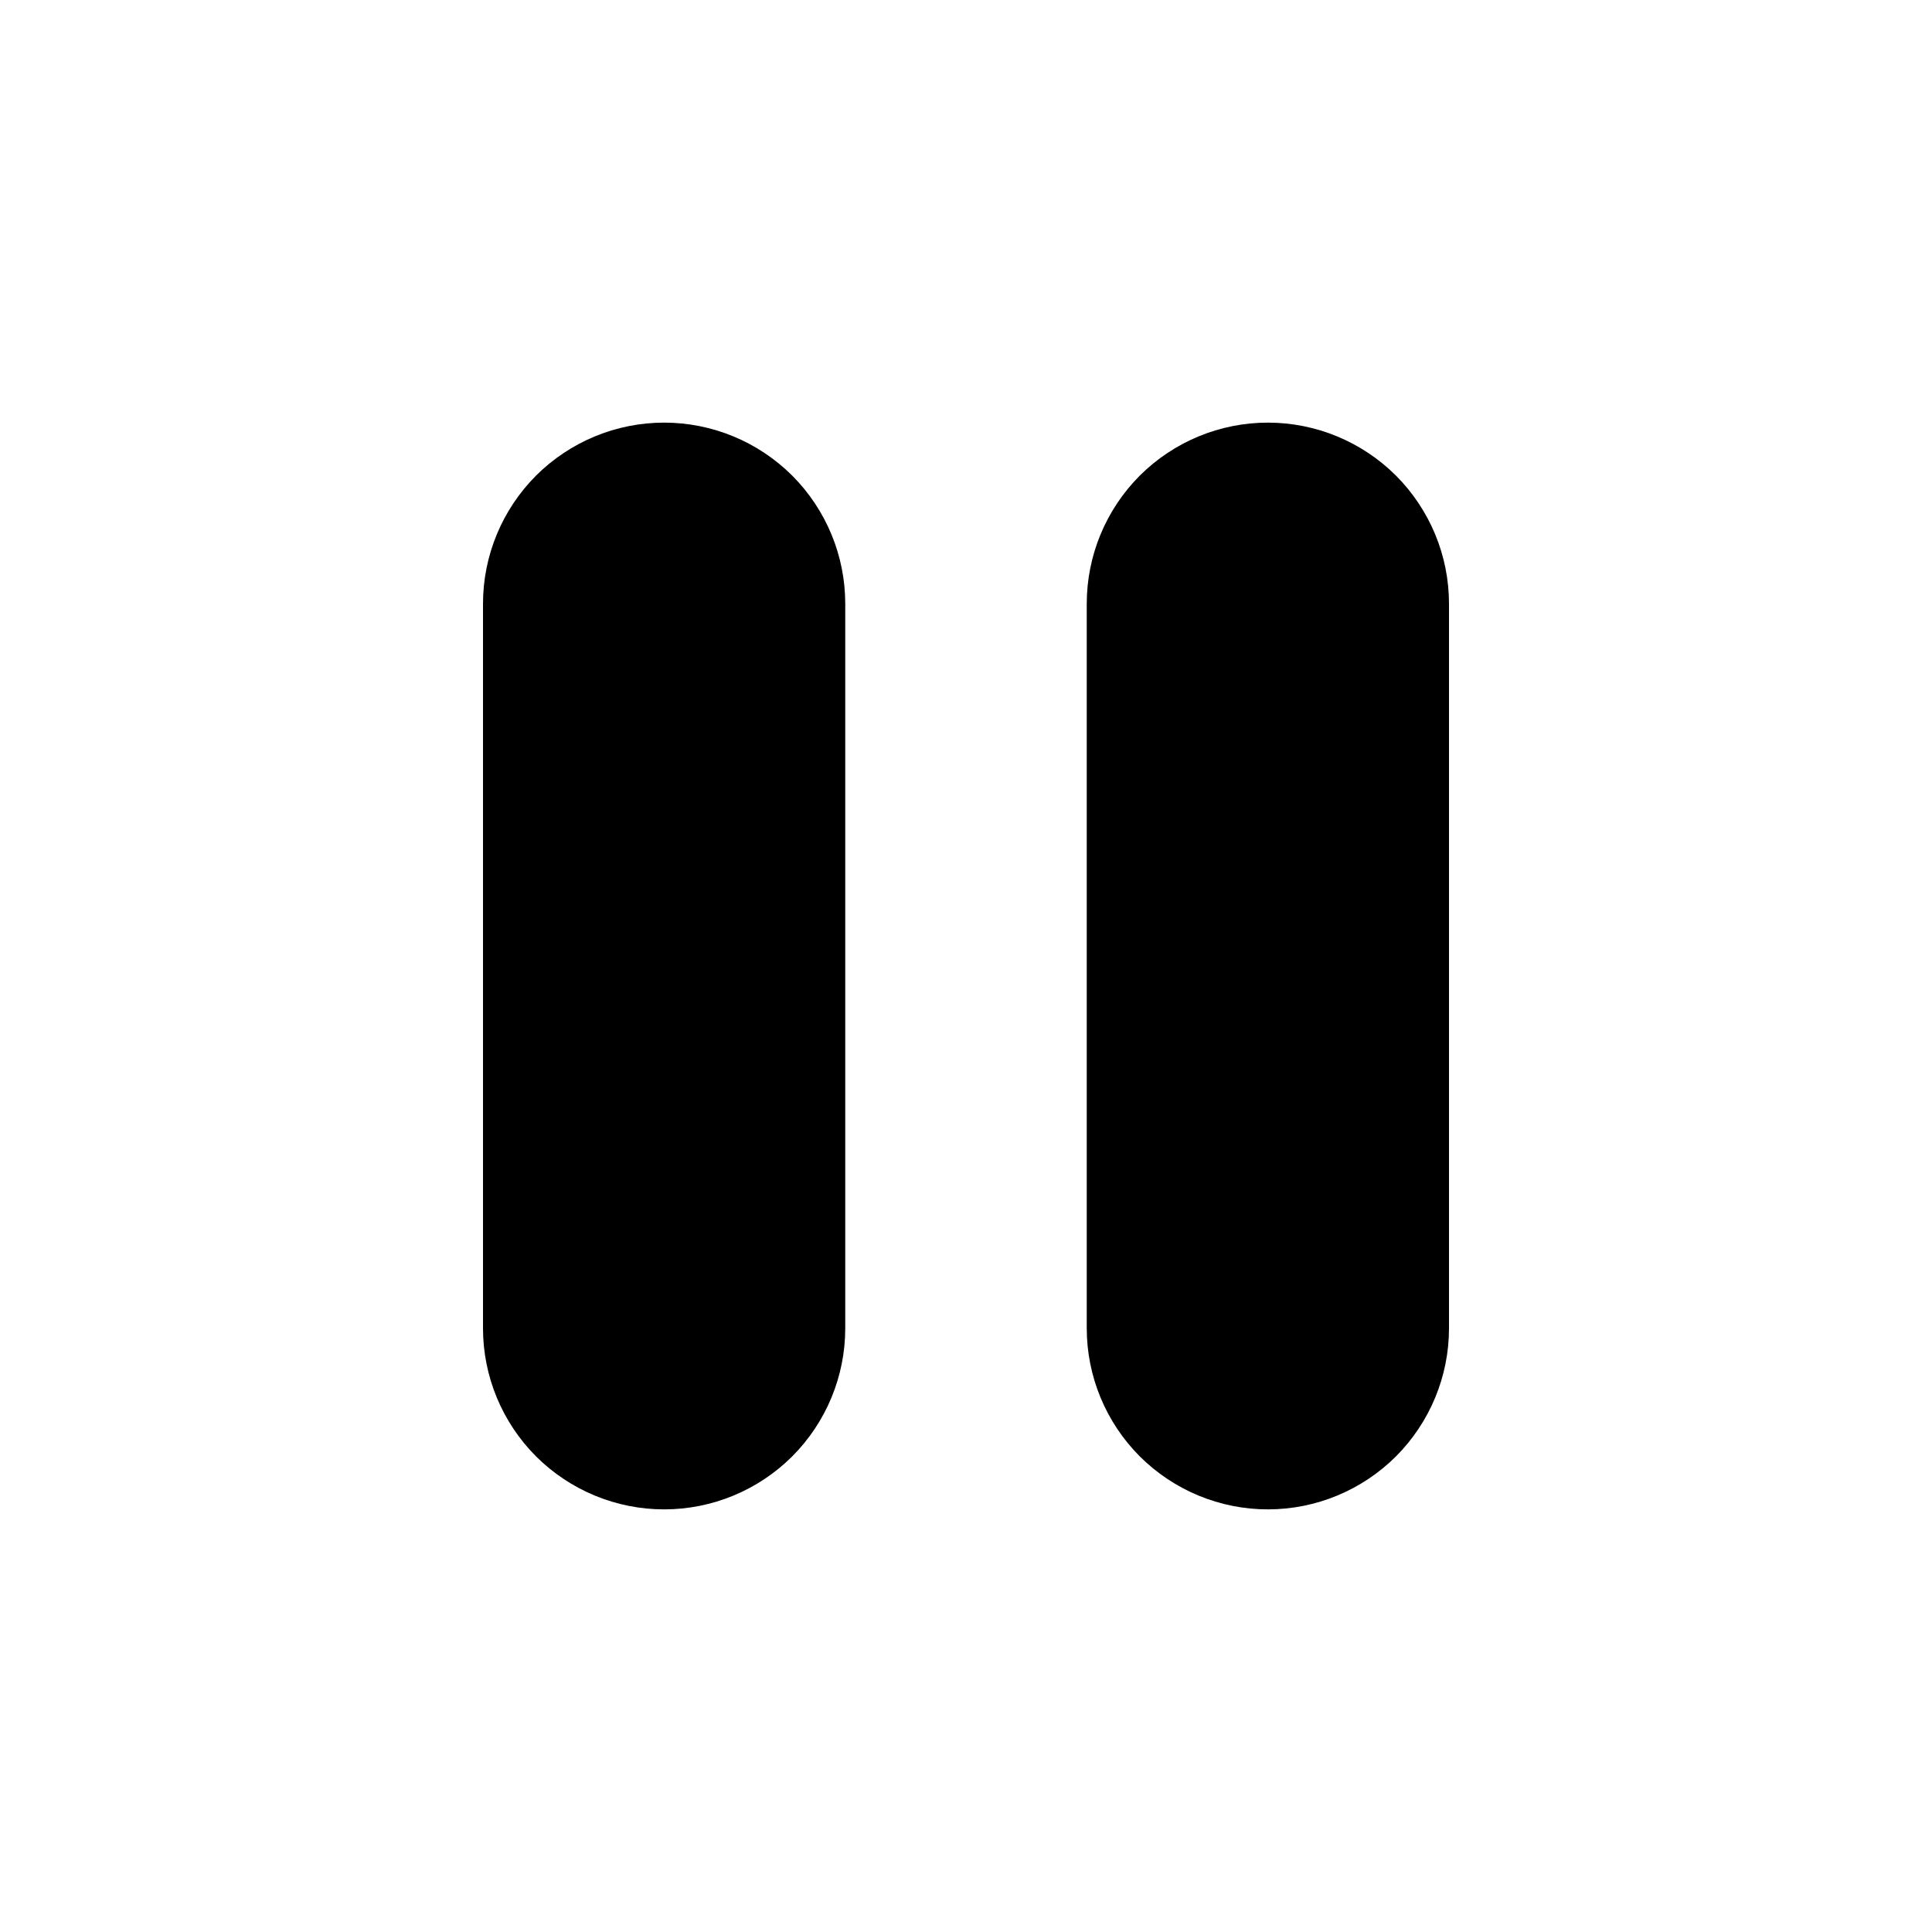
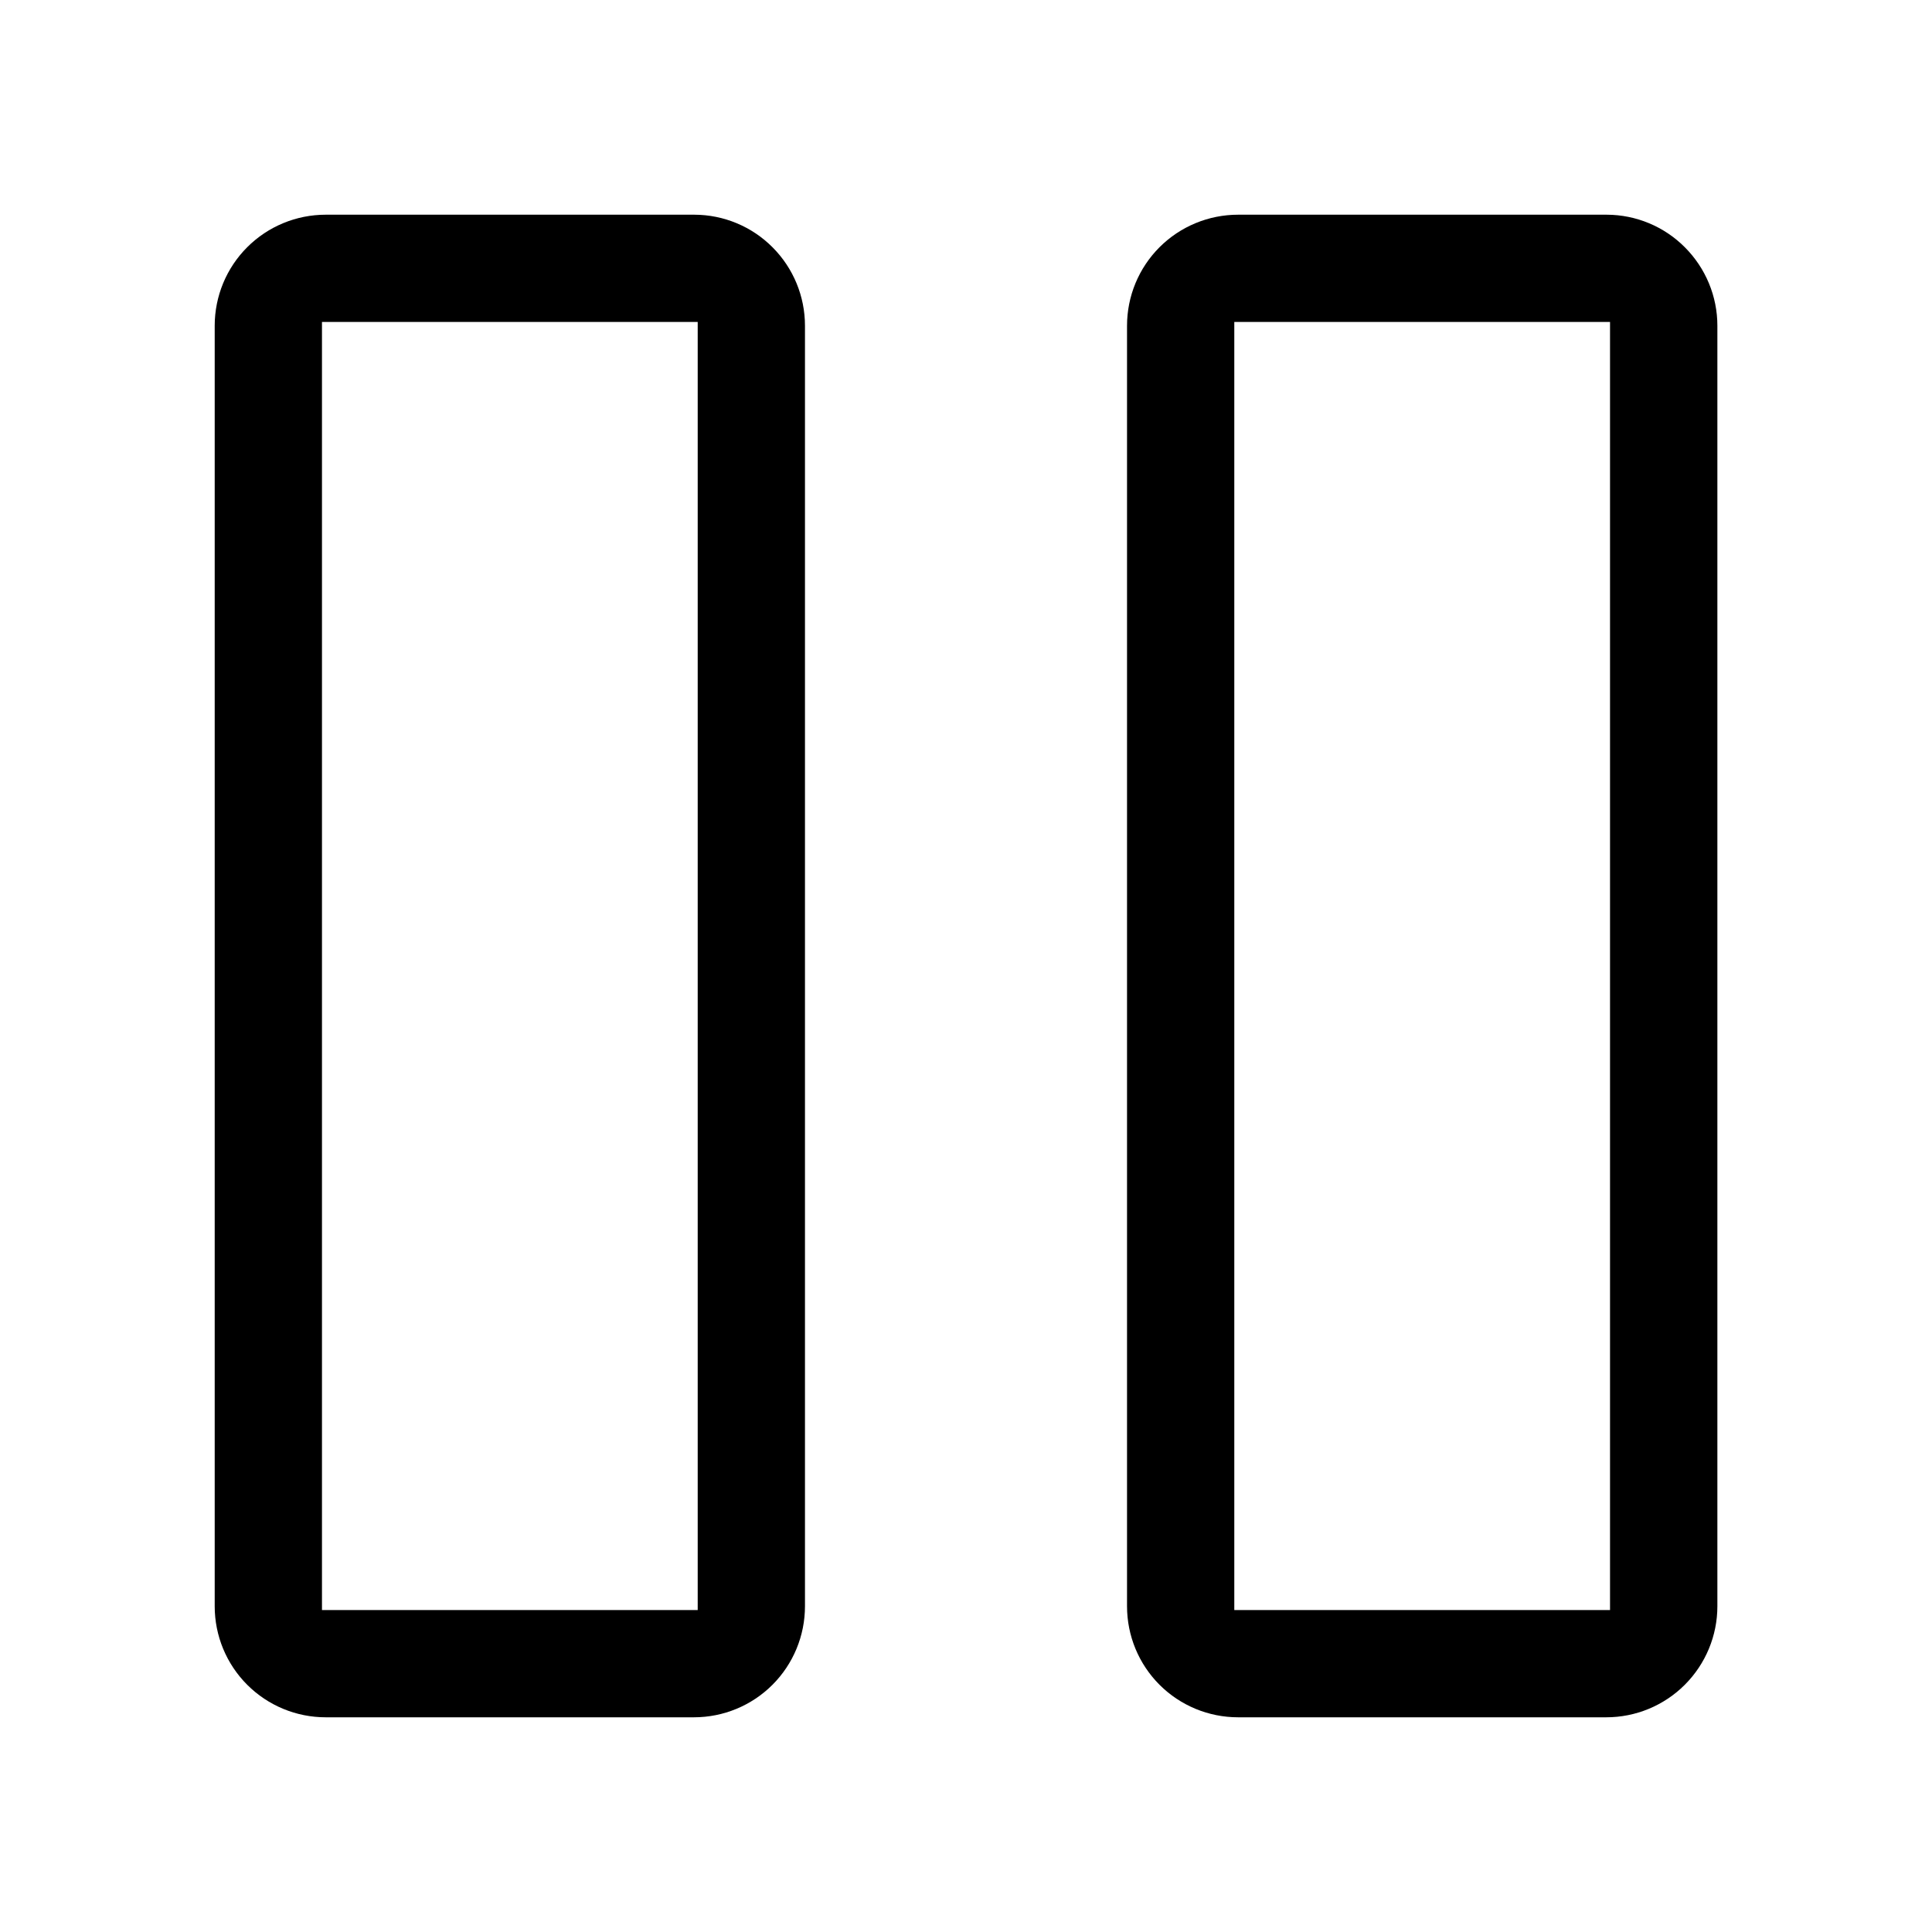
- <svg xmlns="http://www.w3.org/2000/svg" width="16" height="16" viewBox="0 0 16 16" fill="none">
-   <path d="M5.5 3.5C5.898 3.5 6.279 3.658 6.561 3.939C6.842 4.221 7 4.602 7 5V11C7 11.398 6.842 11.779 6.561 12.061C6.279 12.342 5.898 12.5 5.5 12.5C5.102 12.5 4.721 12.342 4.439 12.061C4.158 11.779 4 11.398 4 11V5C4 4.602 4.158 4.221 4.439 3.939C4.721 3.658 5.102 3.5 5.5 3.5ZM10.5 3.5C10.898 3.5 11.279 3.658 11.561 3.939C11.842 4.221 12 4.602 12 5V11C12 11.398 11.842 11.779 11.561 12.061C11.279 12.342 10.898 12.5 10.5 12.5C10.102 12.5 9.721 12.342 9.439 12.061C9.158 11.779 9 11.398 9 11V5C9 4.602 9.158 4.221 9.439 3.939C9.721 3.658 10.102 3.5 10.5 3.5Z" fill="black" />
+ <svg xmlns="http://www.w3.org/2000/svg" width="23" height="23" viewBox="0 0 23 23" fill="none">
+   <path d="M8.261 20.444H3.878C3.527 20.444 3.191 20.305 2.943 20.057C2.695 19.809 2.556 19.473 2.556 19.122V3.878C2.556 3.527 2.695 3.191 2.943 2.943C3.191 2.695 3.527 2.556 3.878 2.556H8.267C8.617 2.557 8.952 2.697 9.198 2.945C9.445 3.193 9.583 3.528 9.583 3.878V19.122C9.583 19.473 9.444 19.809 9.196 20.057C8.948 20.305 8.612 20.444 8.261 20.444ZM8.306 3.833H3.833V19.167H8.306V3.833Z" fill="black" />
+   <path d="M19.122 20.444H14.739C14.389 20.444 14.052 20.305 13.804 20.057C13.556 19.809 13.417 19.473 13.417 19.122V3.878C13.417 3.527 13.556 3.191 13.804 2.943C14.052 2.695 14.389 2.556 14.739 2.556H19.128C19.478 2.557 19.813 2.697 20.059 2.945C20.306 3.193 20.445 3.528 20.445 3.878V19.122C20.445 19.473 20.305 19.809 20.057 20.057C19.809 20.305 19.473 20.444 19.122 20.444ZM19.167 3.833H14.694V19.167H19.167V3.833Z" fill="black" />
</svg>
